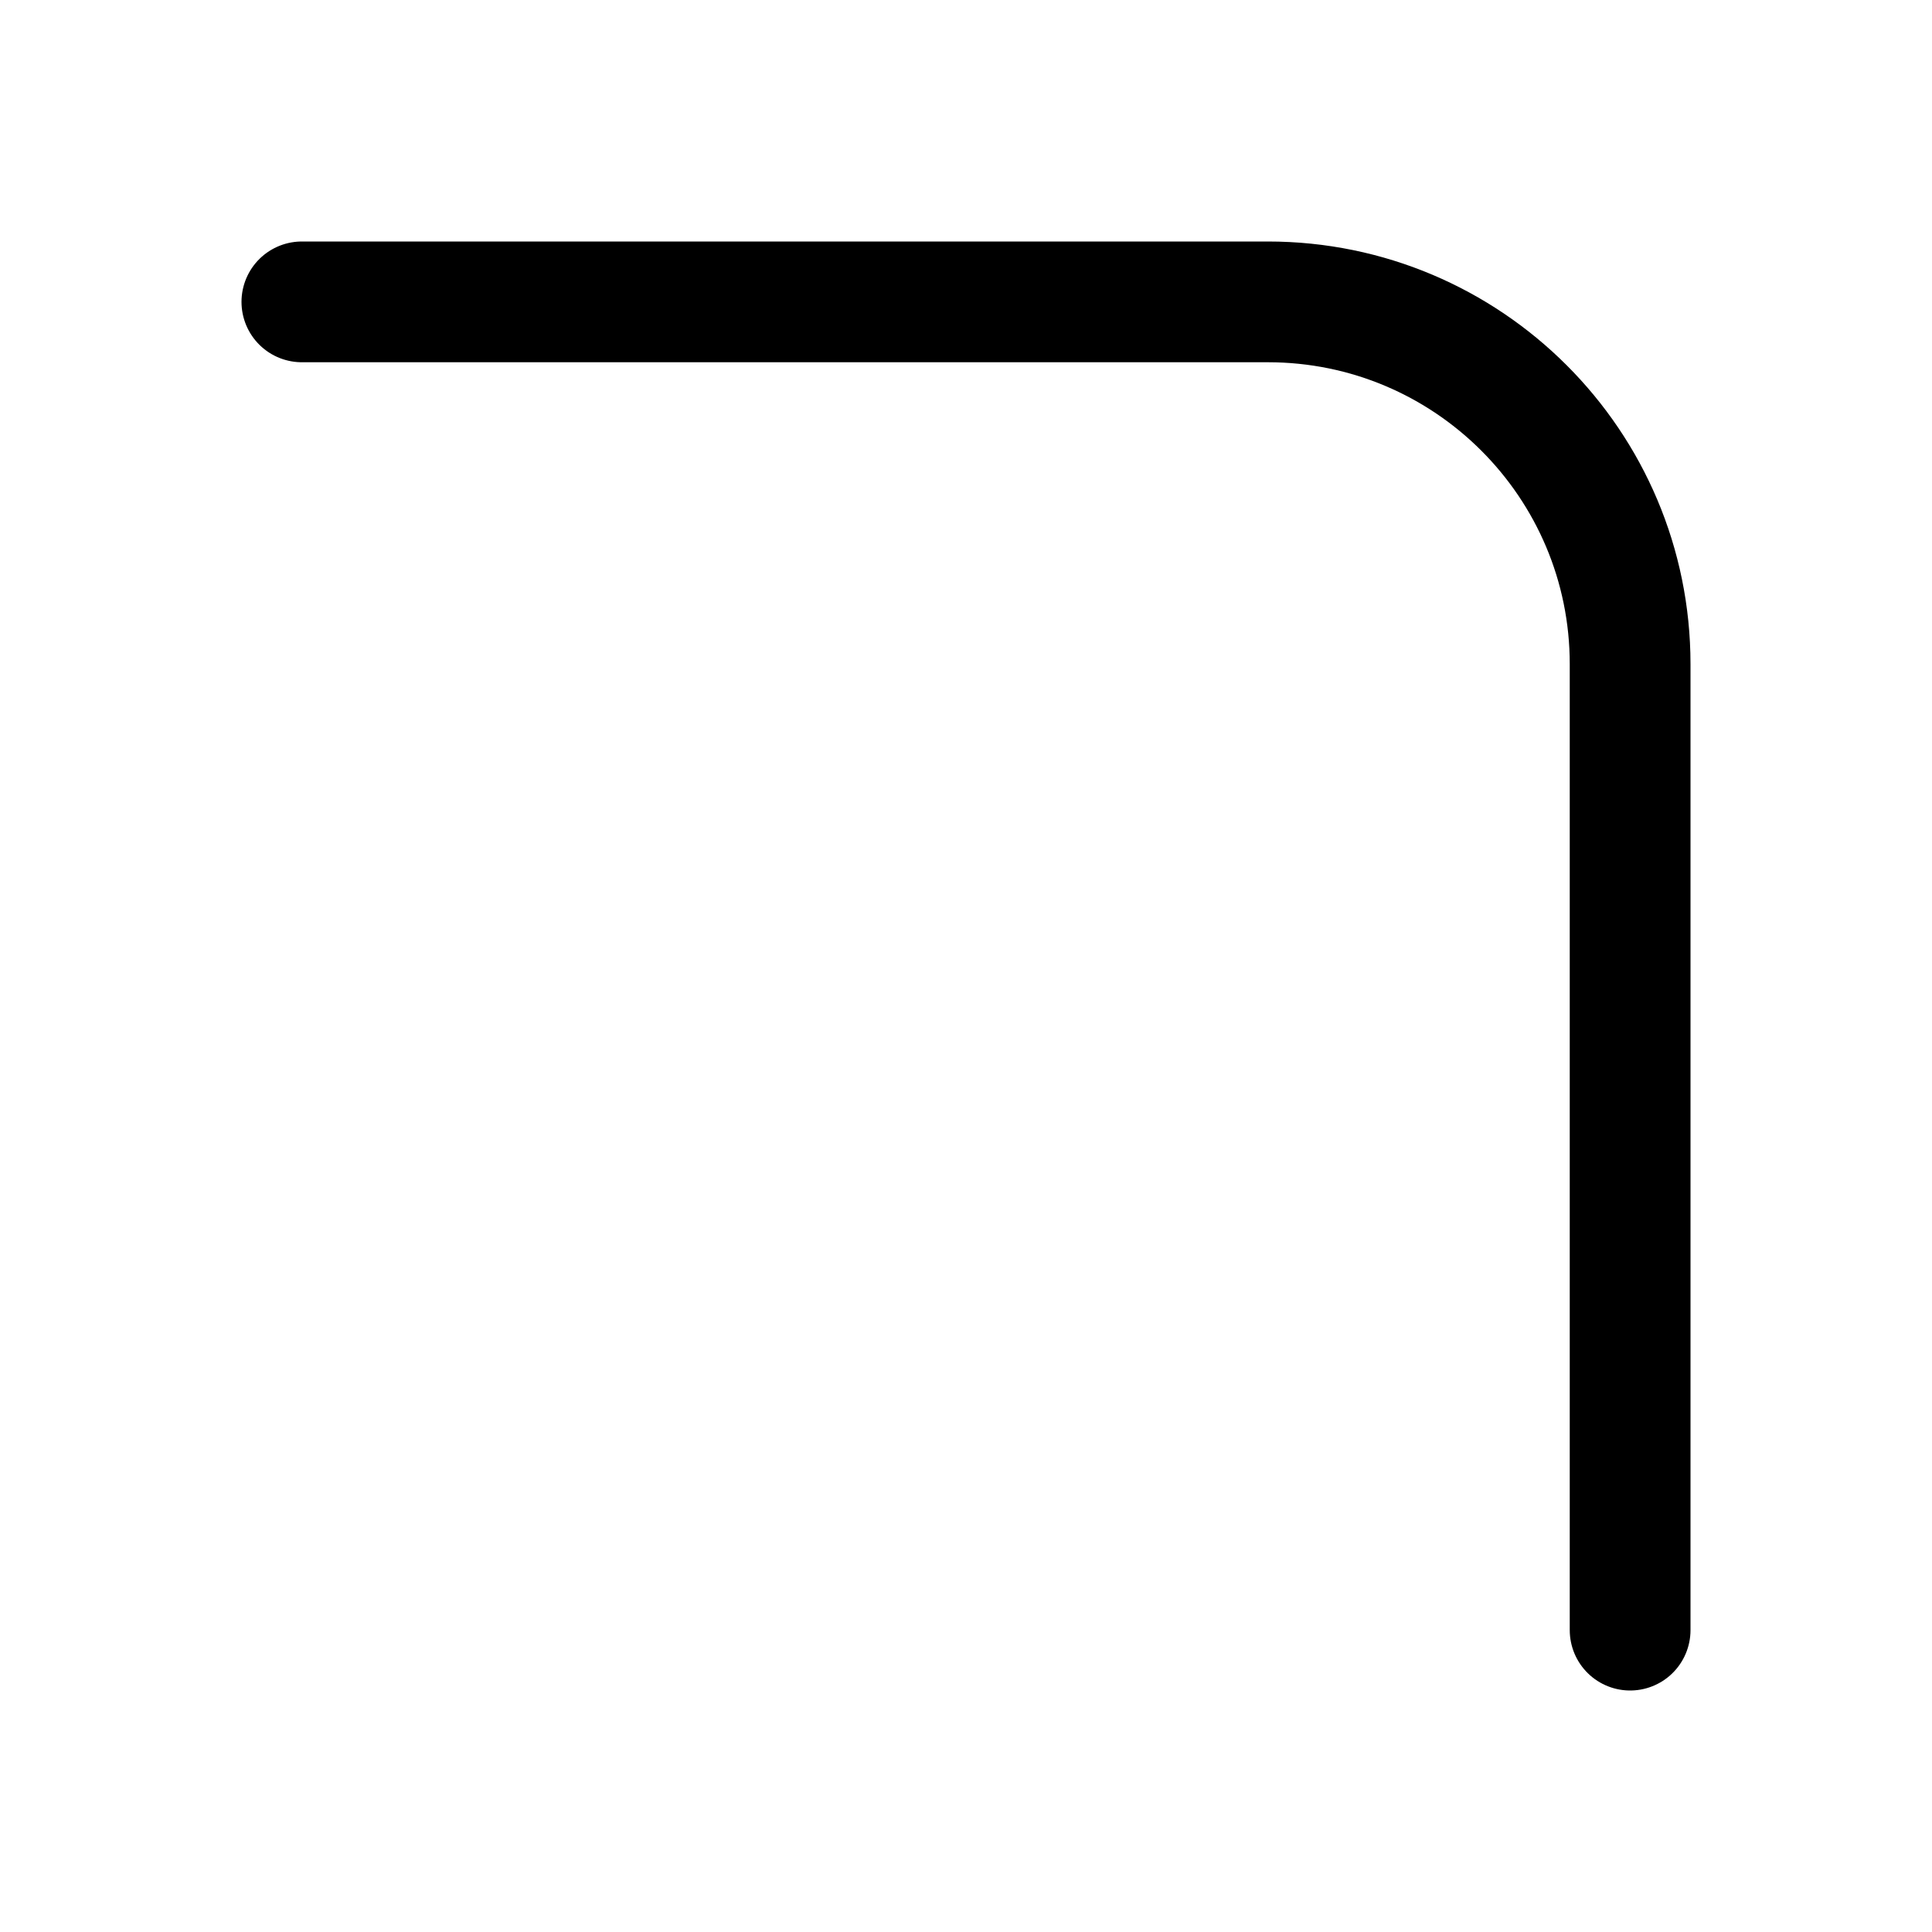
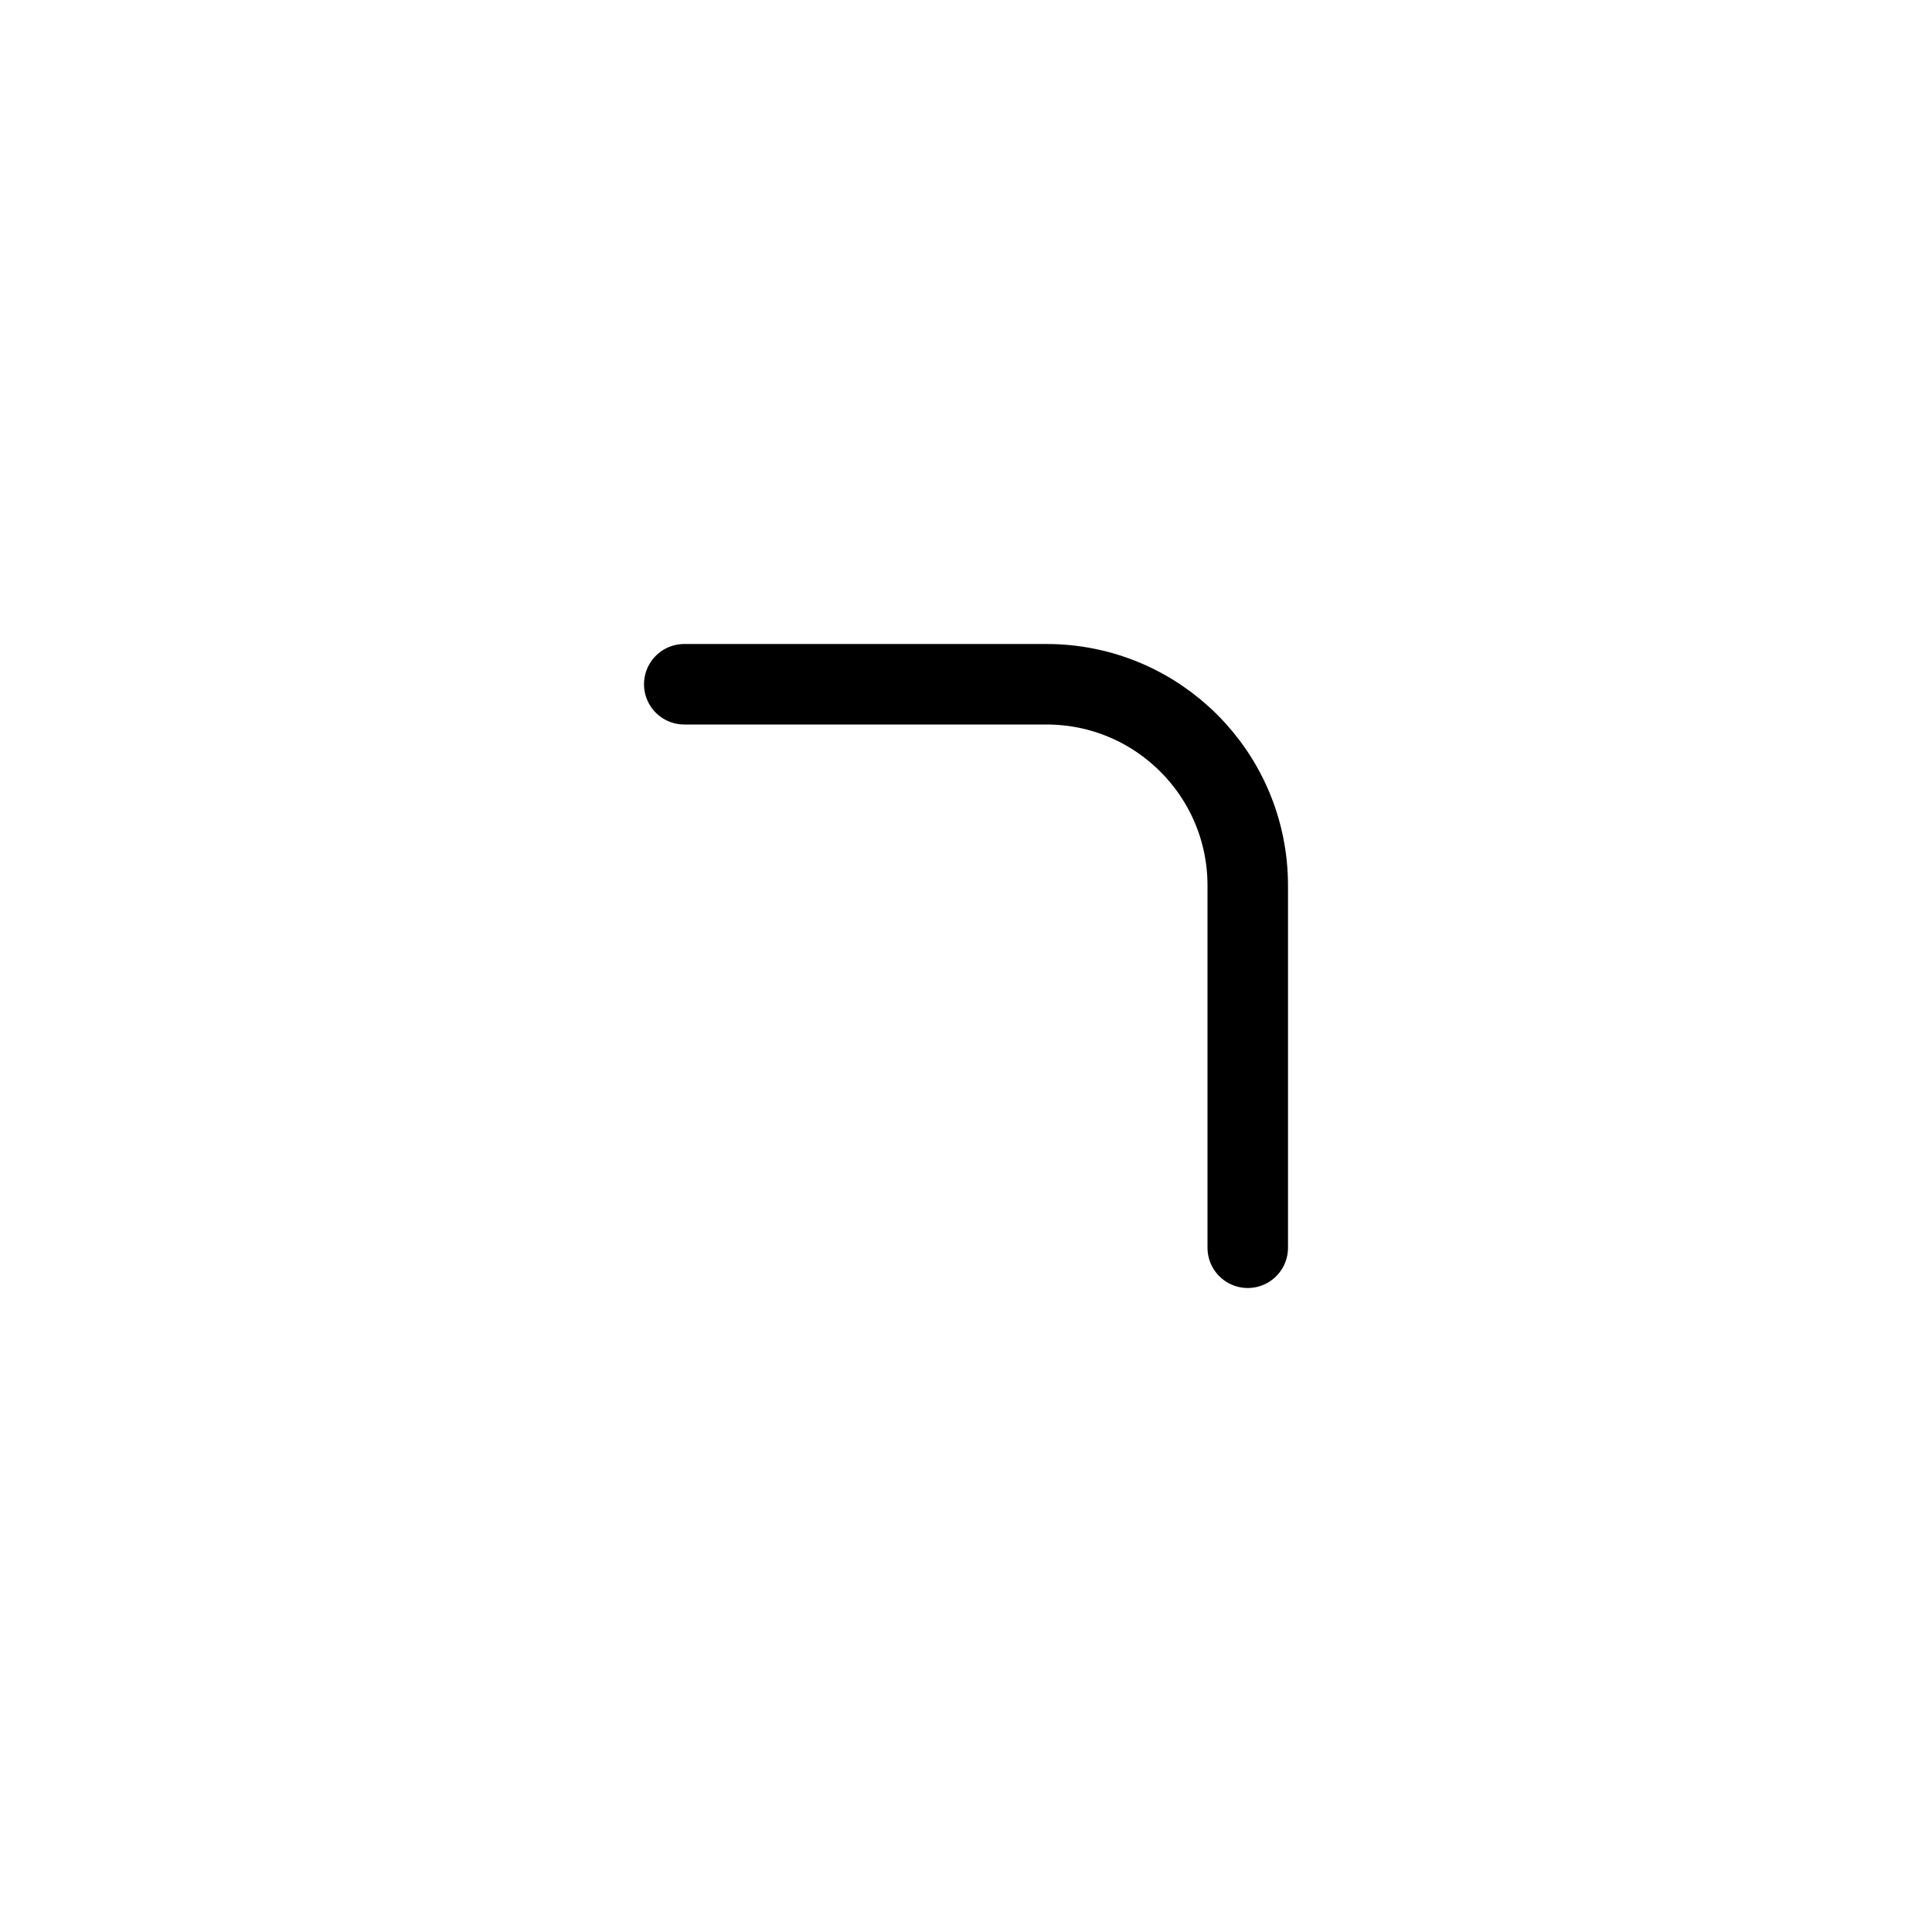
- <svg xmlns="http://www.w3.org/2000/svg" width="16" height="16" viewBox="0 0 16 16" fill="none">
-   <path d="M13.5 13.5V5.5A3 3 0 0 0 10.5 2.5H2.5" stroke="#000" stroke-width="1" stroke-linecap="round" />
+ <svg xmlns="http://www.w3.org/2000/svg" width="24" height="24" viewBox="0 0 24 24" fill="none">
+   <path d="M8.5 8.5H13C14.381 8.5 15.5 9.619 15.5 11V15.5" stroke-linecap="round" stroke="black" />
</svg>
